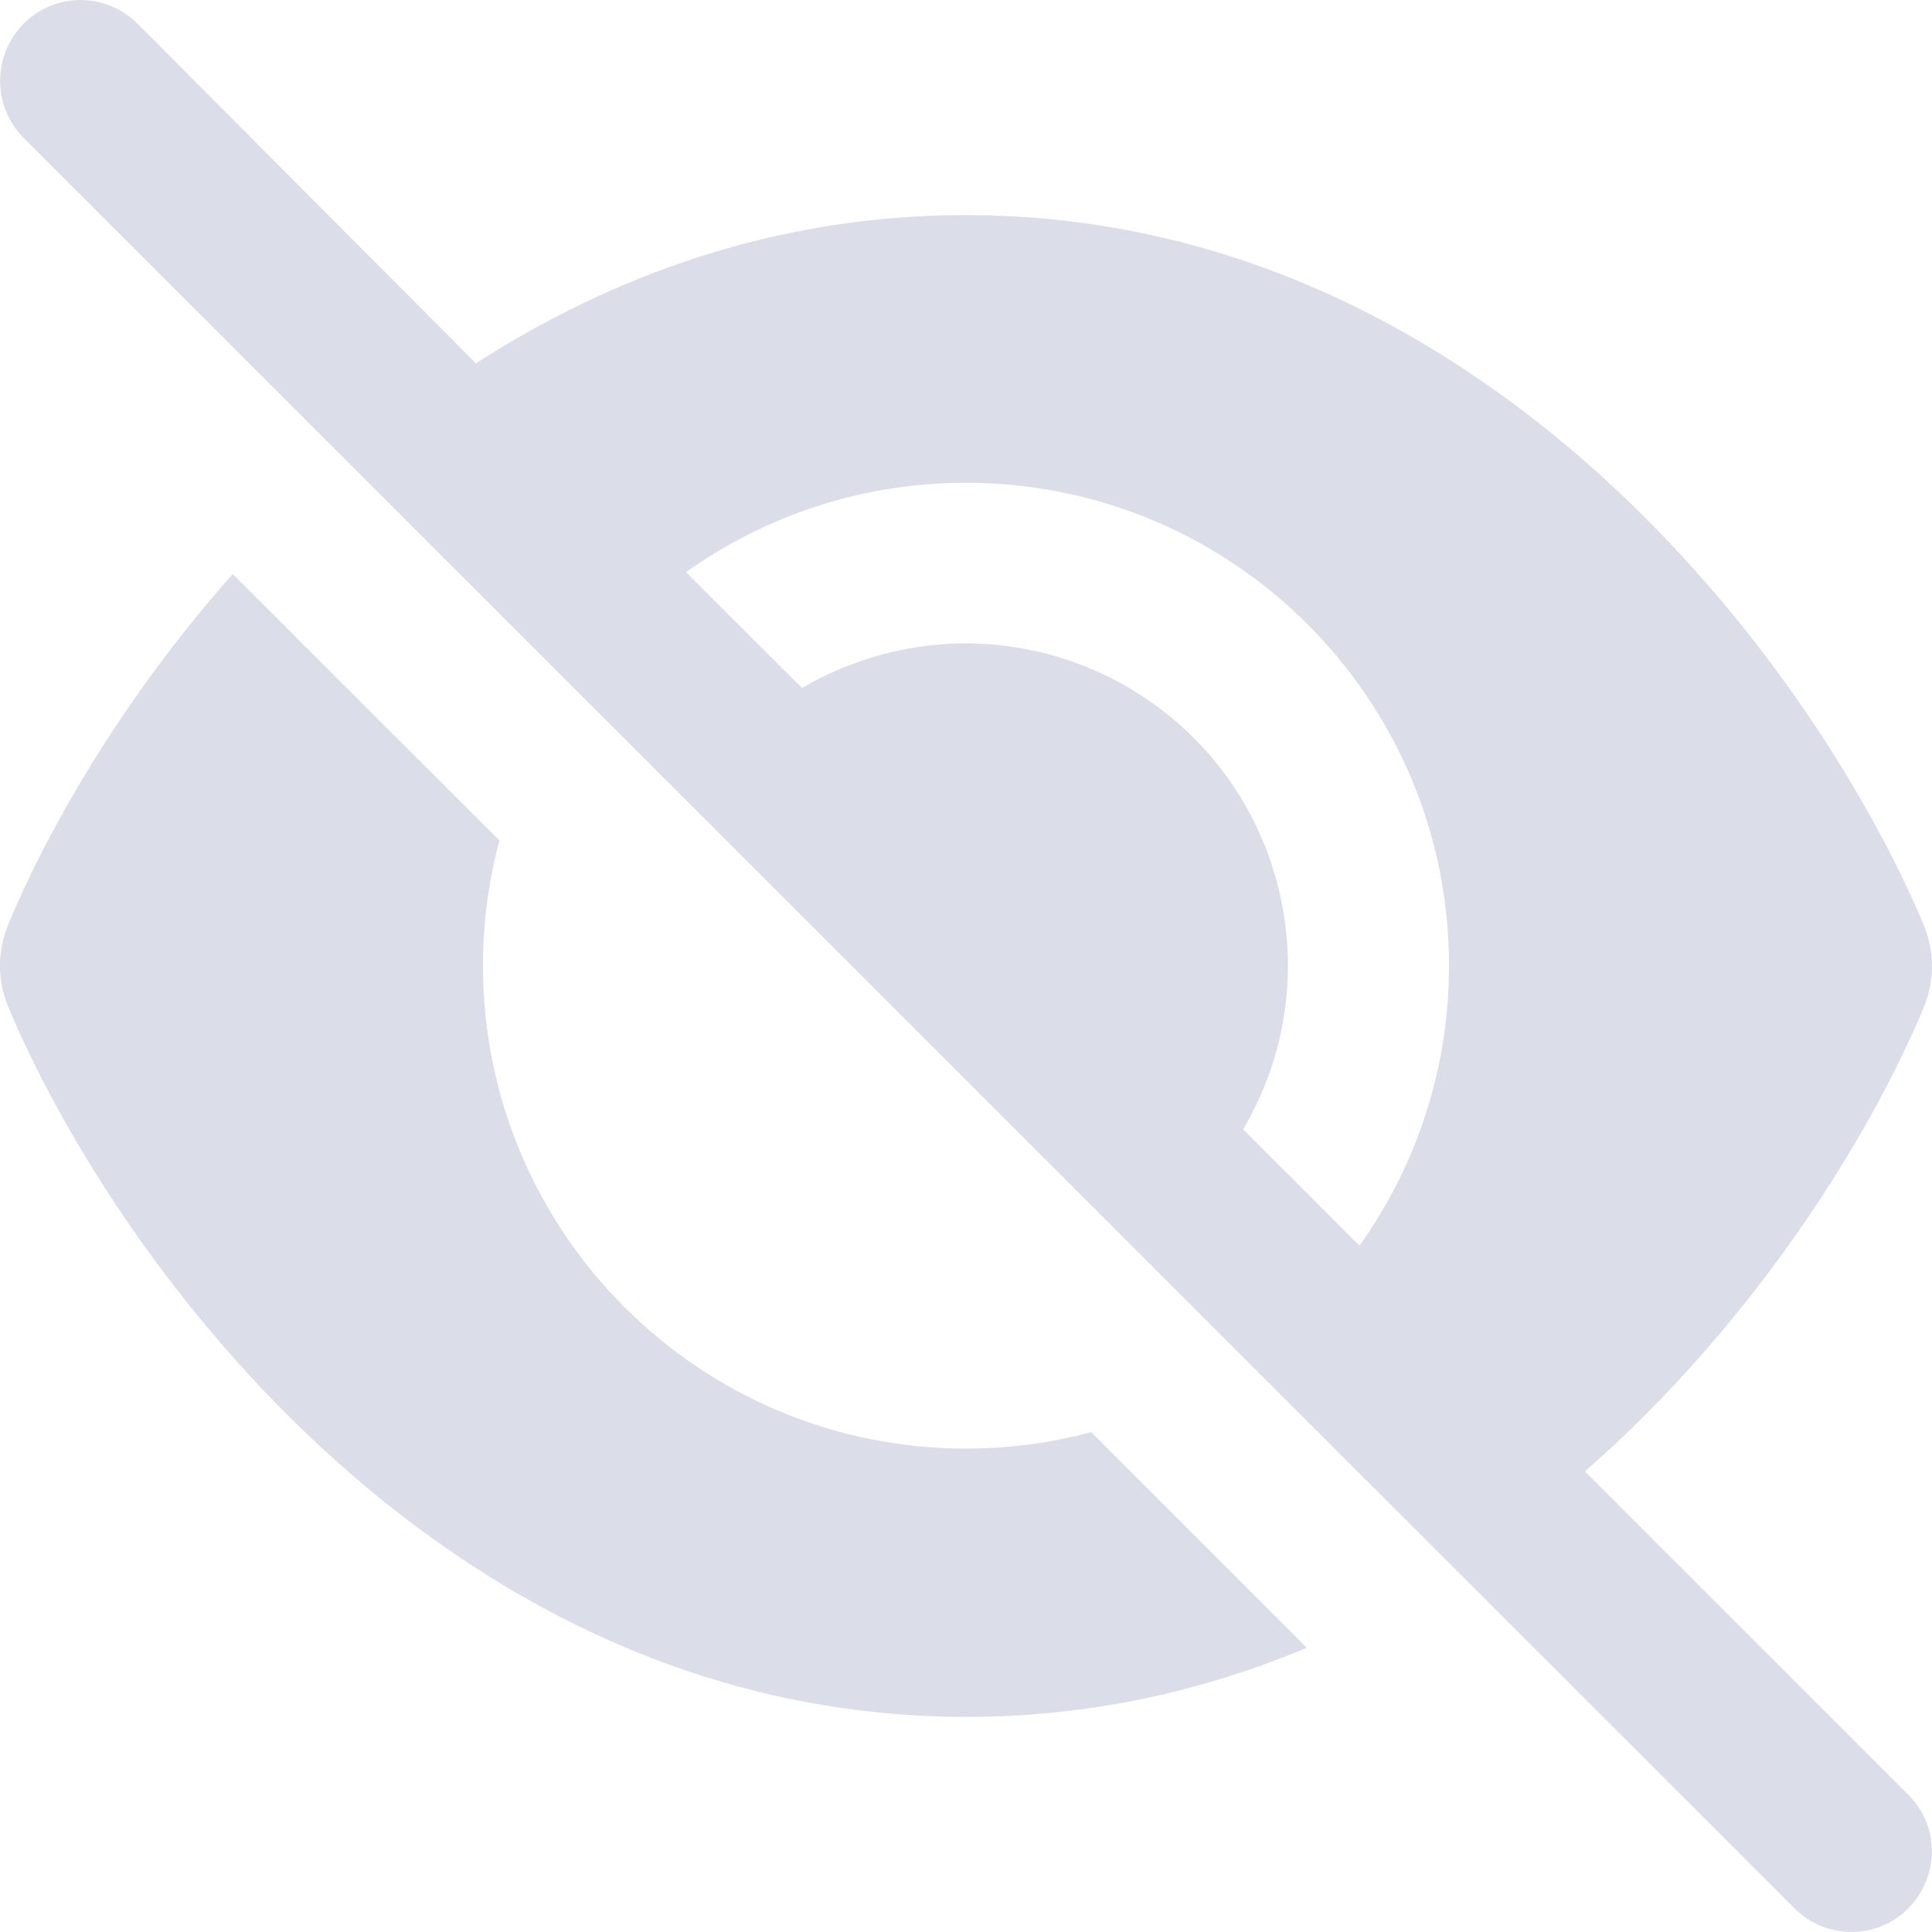
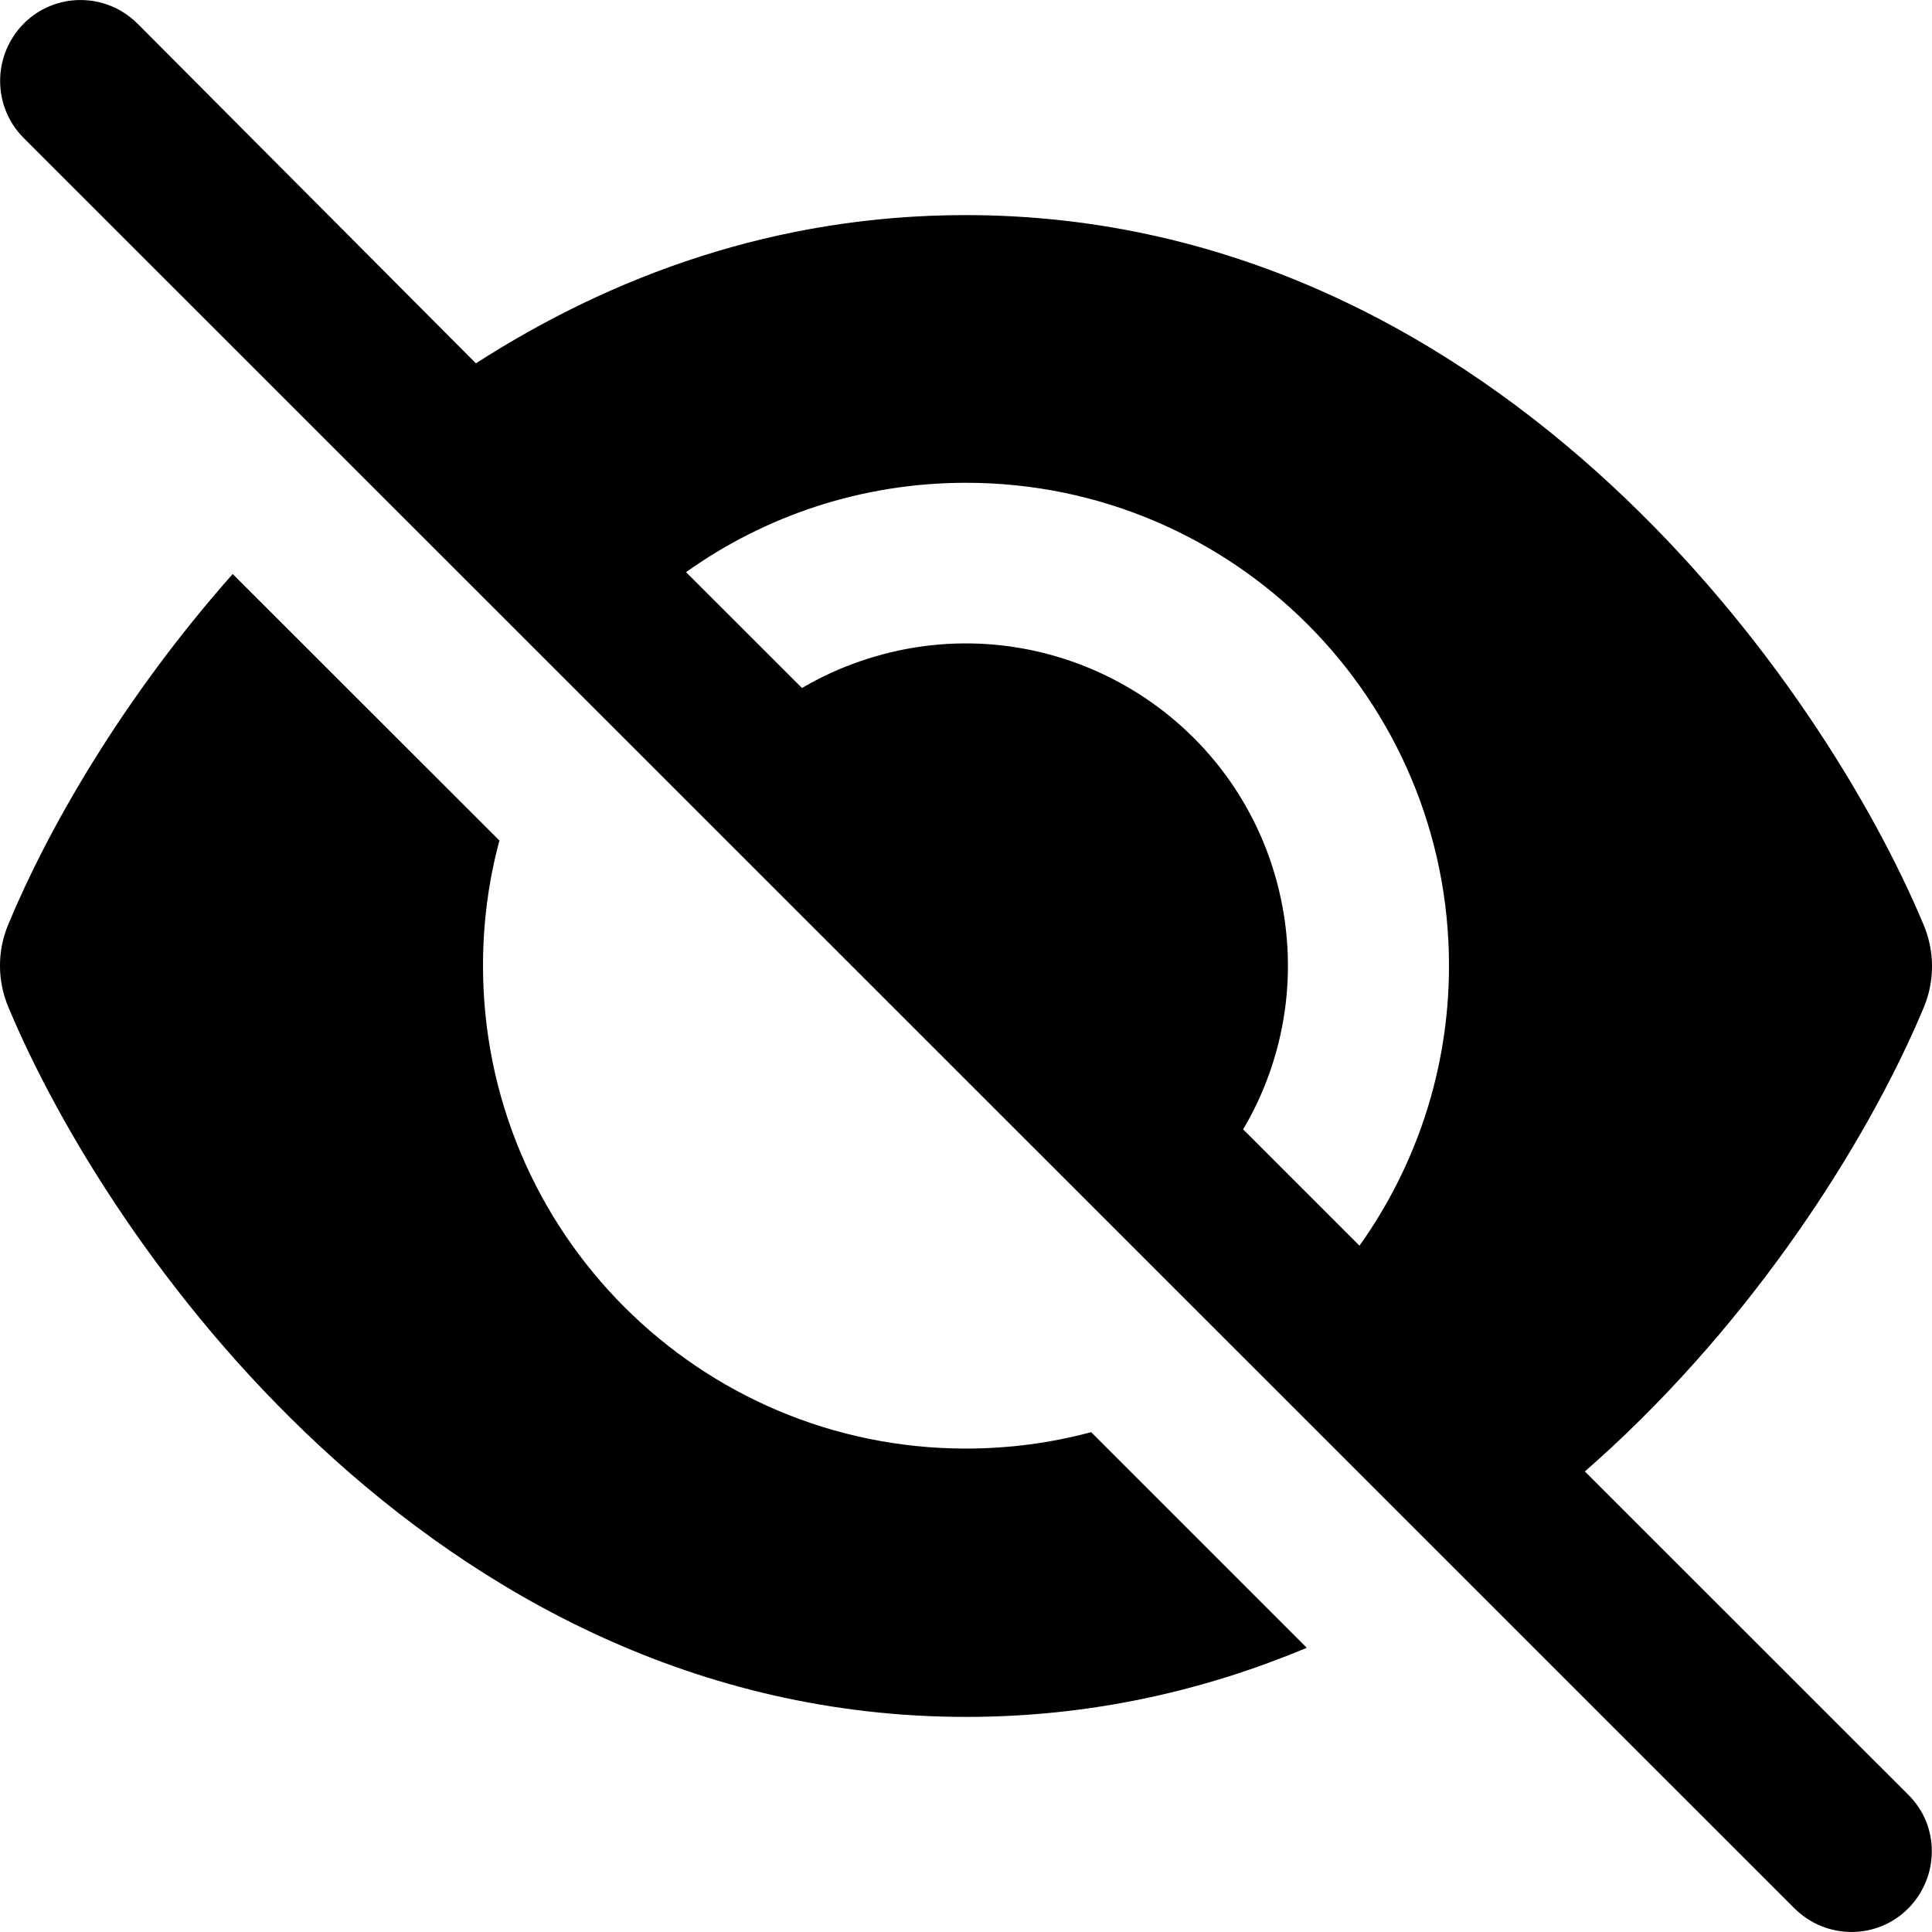
<svg xmlns="http://www.w3.org/2000/svg" width="18" height="18" viewBox="0 0 18 18" fill="none">
-   <path d="M1.281 0.22C0.987 -0.073 0.512 -0.073 0.221 0.22C-0.07 0.514 -0.073 0.989 0.218 1.283L16.719 17.78C17.013 18.073 17.488 18.073 17.779 17.78C18.07 17.486 18.073 17.011 17.779 16.721L14.766 13.709C14.851 13.634 14.935 13.559 15.016 13.484C16.479 12.124 17.457 10.503 17.923 9.387C18.026 9.141 18.026 8.866 17.923 8.619C17.457 7.503 16.479 5.879 15.016 4.523C13.544 3.157 11.522 2.004 8.997 2.004C7.222 2.004 5.697 2.573 4.434 3.385L1.281 0.22ZM6.39 5.332C7.125 4.807 8.028 4.498 9 4.498C11.485 4.498 13.5 6.513 13.5 8.997C13.5 9.969 13.191 10.868 12.666 11.606L11.582 10.522C11.978 9.853 12.113 9.031 11.897 8.219C11.469 6.619 9.822 5.669 8.222 6.097C7.953 6.169 7.7 6.275 7.472 6.41L6.387 5.326L6.39 5.332ZM10.166 13.343C9.794 13.443 9.403 13.496 9 13.496C6.515 13.496 4.5 11.481 4.5 8.997C4.5 8.594 4.553 8.203 4.653 7.831L2.168 5.348C1.149 6.497 0.449 7.716 0.077 8.613C-0.026 8.859 -0.026 9.134 0.077 9.381C0.543 10.497 1.521 12.121 2.984 13.477C4.456 14.843 6.478 15.996 9.003 15.996C10.169 15.996 11.228 15.749 12.175 15.352L10.169 13.346L10.166 13.343Z" fill="#DBDEE8" />
+   <path d="M1.281 0.22C0.987 -0.073 0.512 -0.073 0.221 0.22C-0.07 0.514 -0.073 0.989 0.218 1.283L16.719 17.78C17.013 18.073 17.488 18.073 17.779 17.78C18.07 17.486 18.073 17.011 17.779 16.721L14.766 13.709C14.851 13.634 14.935 13.559 15.016 13.484C16.479 12.124 17.457 10.503 17.923 9.387C18.026 9.141 18.026 8.866 17.923 8.619C17.457 7.503 16.479 5.879 15.016 4.523C13.544 3.157 11.522 2.004 8.997 2.004C7.222 2.004 5.697 2.573 4.434 3.385L1.281 0.22ZM6.39 5.332C7.125 4.807 8.028 4.498 9 4.498C11.485 4.498 13.5 6.513 13.5 8.997C13.5 9.969 13.191 10.868 12.666 11.606L11.582 10.522C11.978 9.853 12.113 9.031 11.897 8.219C11.469 6.619 9.822 5.669 8.222 6.097C7.953 6.169 7.7 6.275 7.472 6.41L6.387 5.326L6.39 5.332ZM10.166 13.343C9.794 13.443 9.403 13.496 9 13.496C6.515 13.496 4.5 11.481 4.5 8.997C4.5 8.594 4.553 8.203 4.653 7.831L2.168 5.348C1.149 6.497 0.449 7.716 0.077 8.613C-0.026 8.859 -0.026 9.134 0.077 9.381C0.543 10.497 1.521 12.121 2.984 13.477C4.456 14.843 6.478 15.996 9.003 15.996C10.169 15.996 11.228 15.749 12.175 15.352L10.169 13.346L10.166 13.343Z" fill="currentColor" />
</svg>
